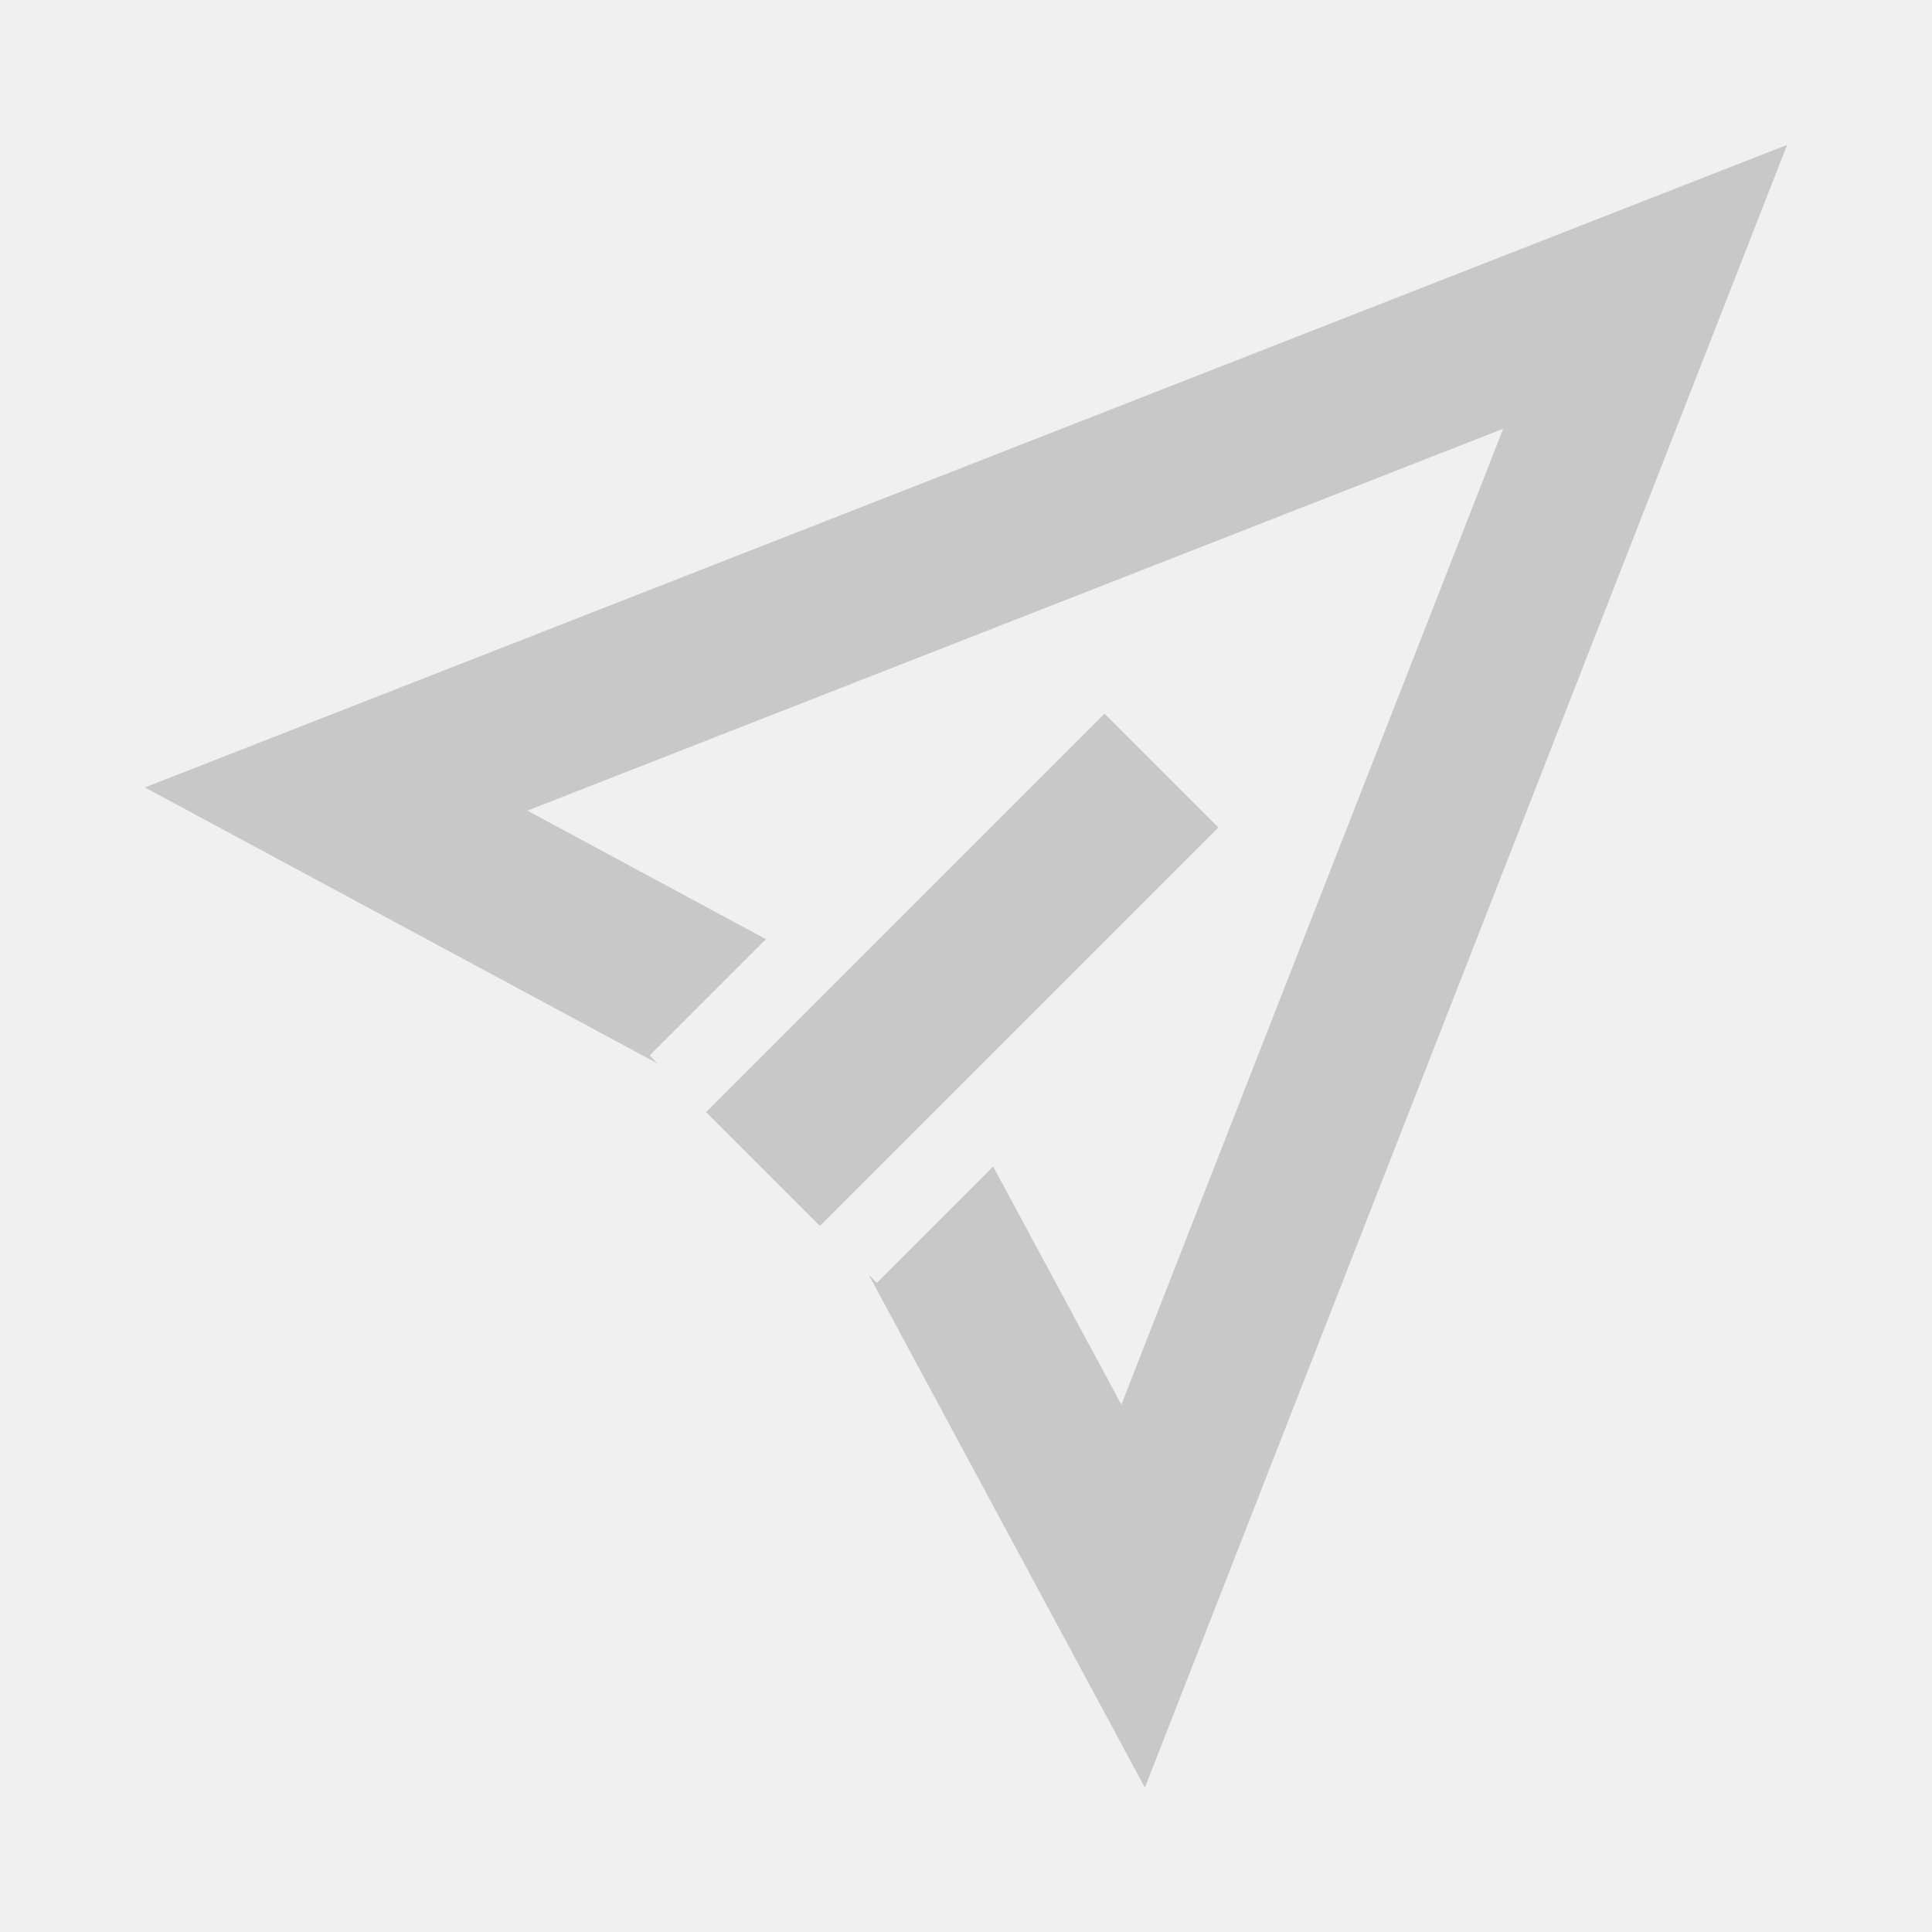
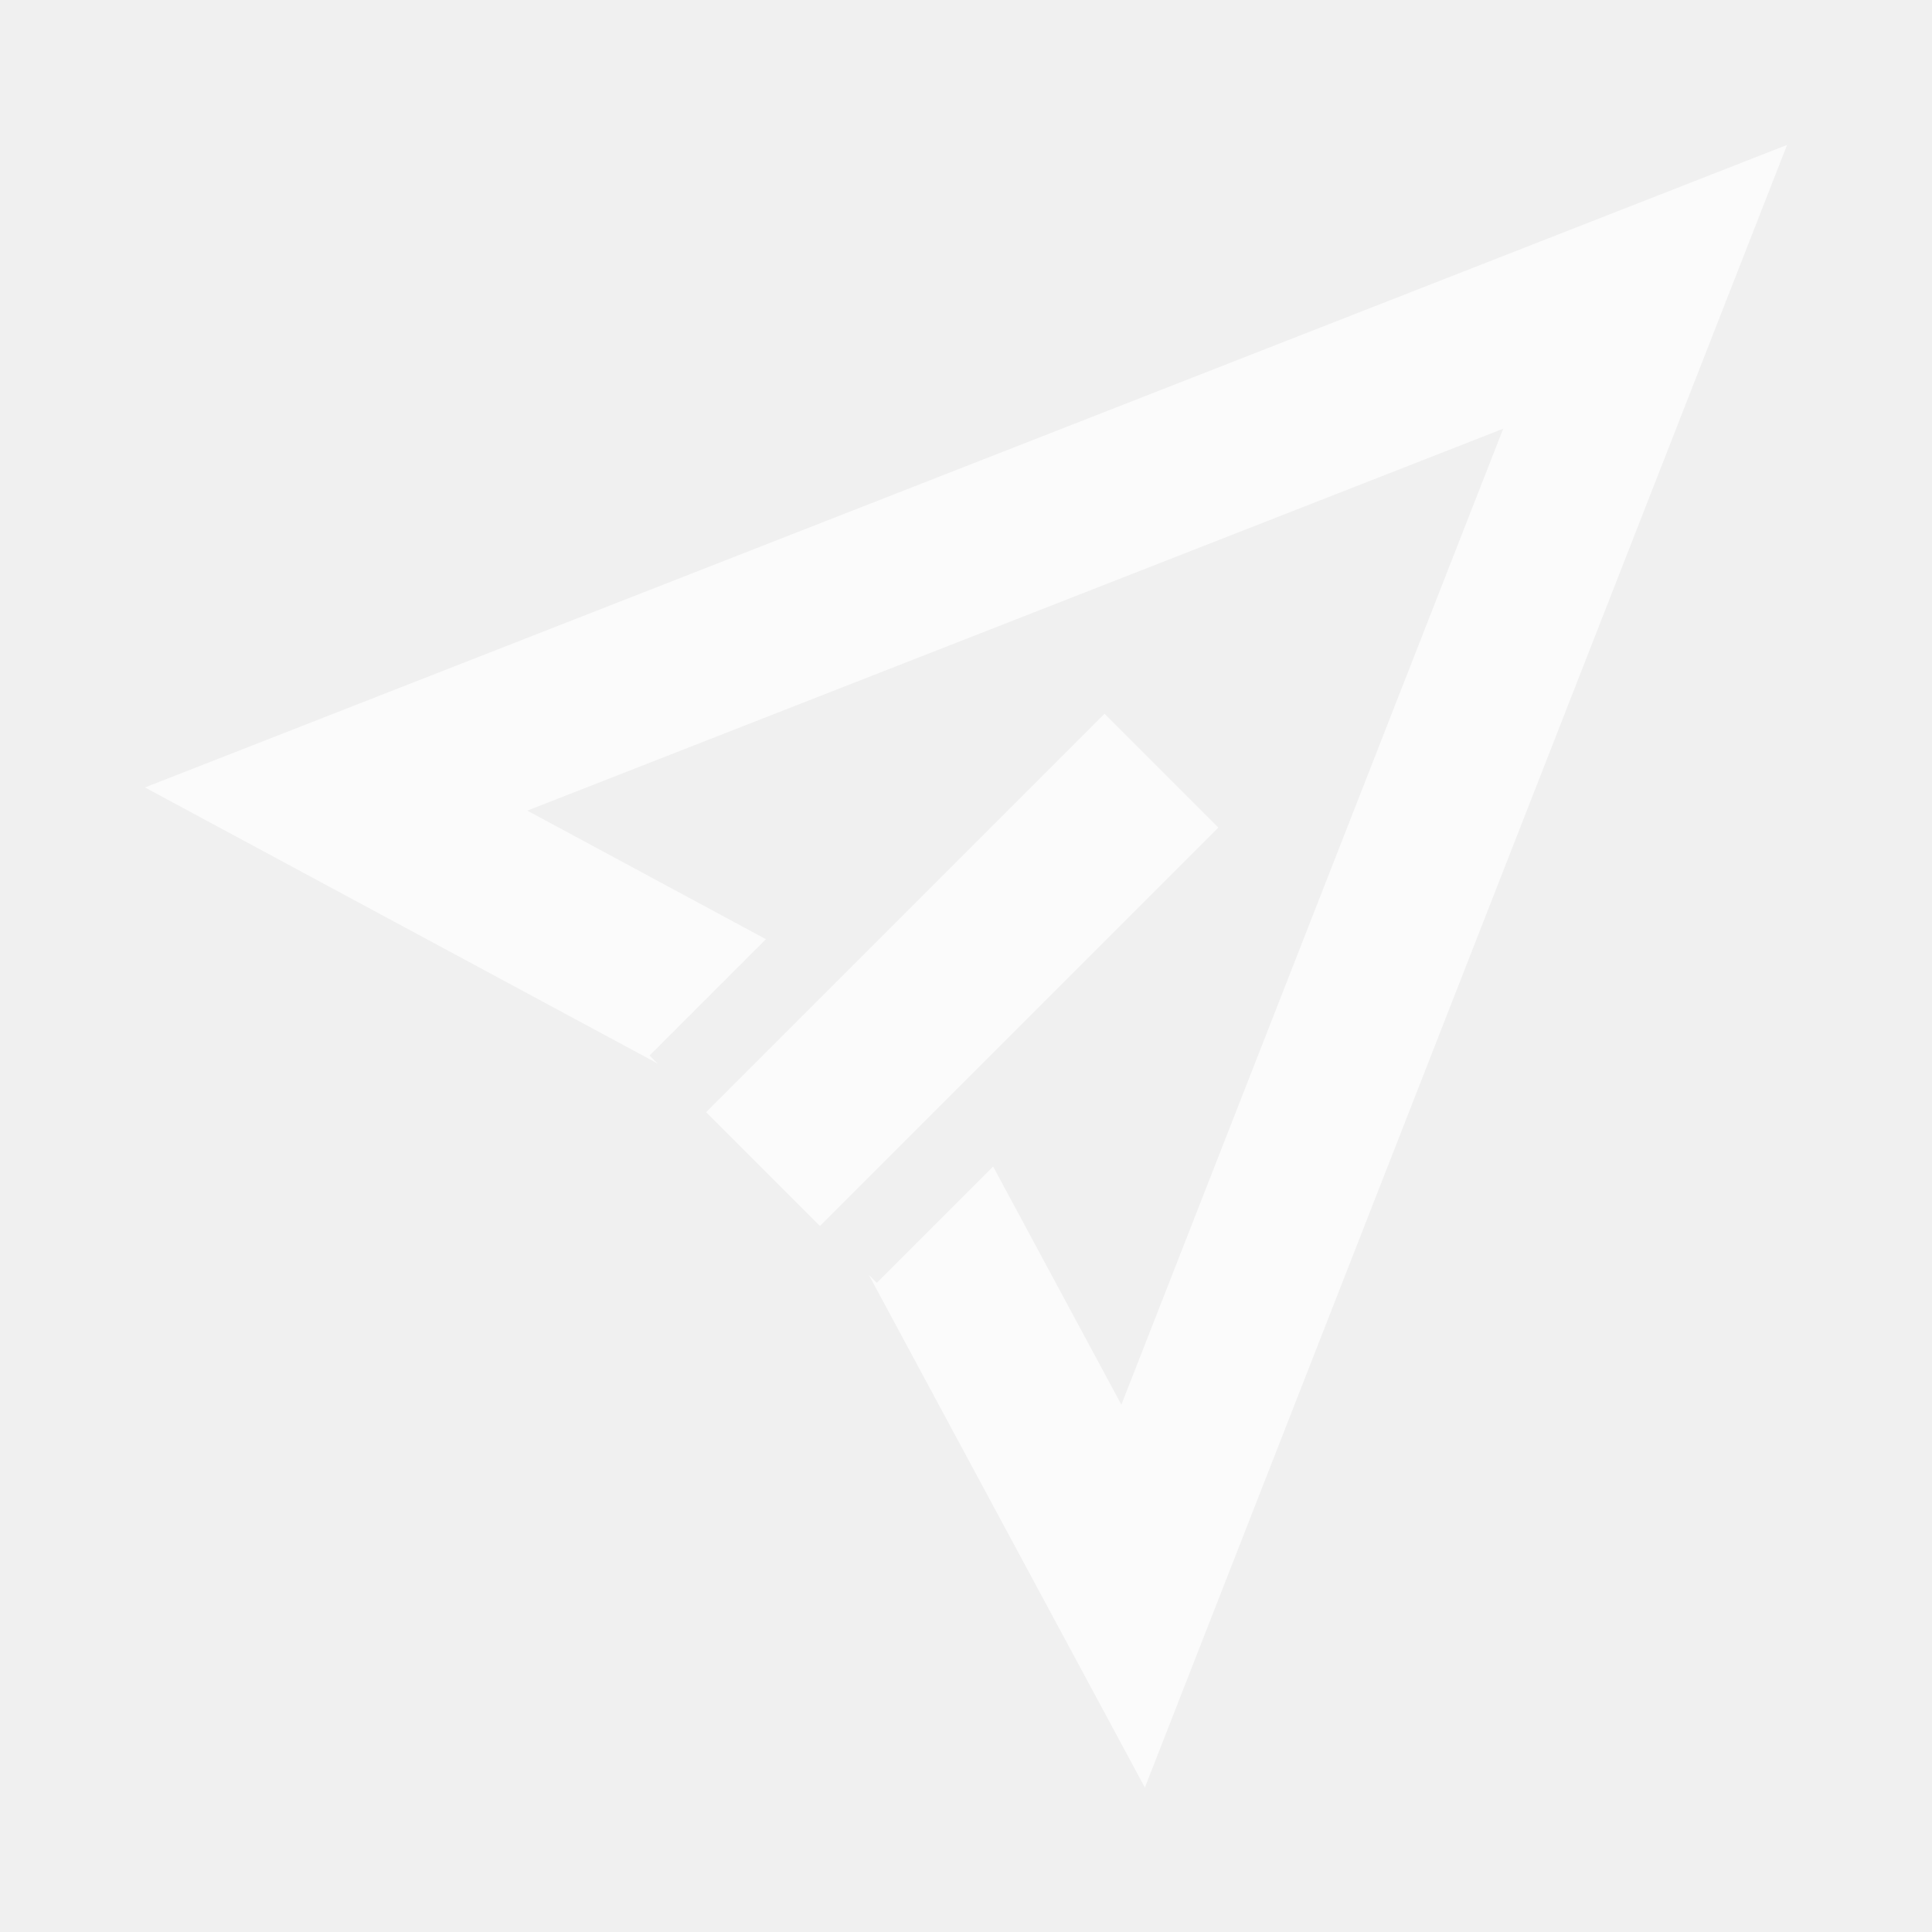
<svg xmlns="http://www.w3.org/2000/svg" width="24" height="24" viewBox="0 0 24 24">
  <defs>
    <style type="text/css">
-             .cls-1{opacity:.7}.cls-2{fill:#B6B6B6}.cls-3{fill:none}
+             .cls-1{opacity:.7}.cls-2{fill:#fff}.cls-3{fill:none}
        </style>
  </defs>
  <g id="ic-transaction-sent" class="cls-1">
    <g id="Group_8832" data-name="Group 8832">
      <path id="Path_18891" d="M22.2 1.8L1.8 9.782l6.37 3.43-.1-.1 1.445-1.445-2.964-1.597 12.122-4.744-4.743 12.123-1.593-2.958-1.445 1.445-.1-.1 3.43 6.37z" class="cls-2" data-name="Path 18891" />
      <g id="Group_8831" data-name="Group 8831">
        <path id="Rectangle_4411" d="M0 0h7v2H0z" class="cls-2" data-name="Rectangle 4411" transform="rotate(-45 21.062 -3.68)" />
      </g>
    </g>
    <path id="Rectangle_4412" d="M0 0h24v24H0z" class="cls-3" data-name="Rectangle 4412" />
  </g>
</svg>
